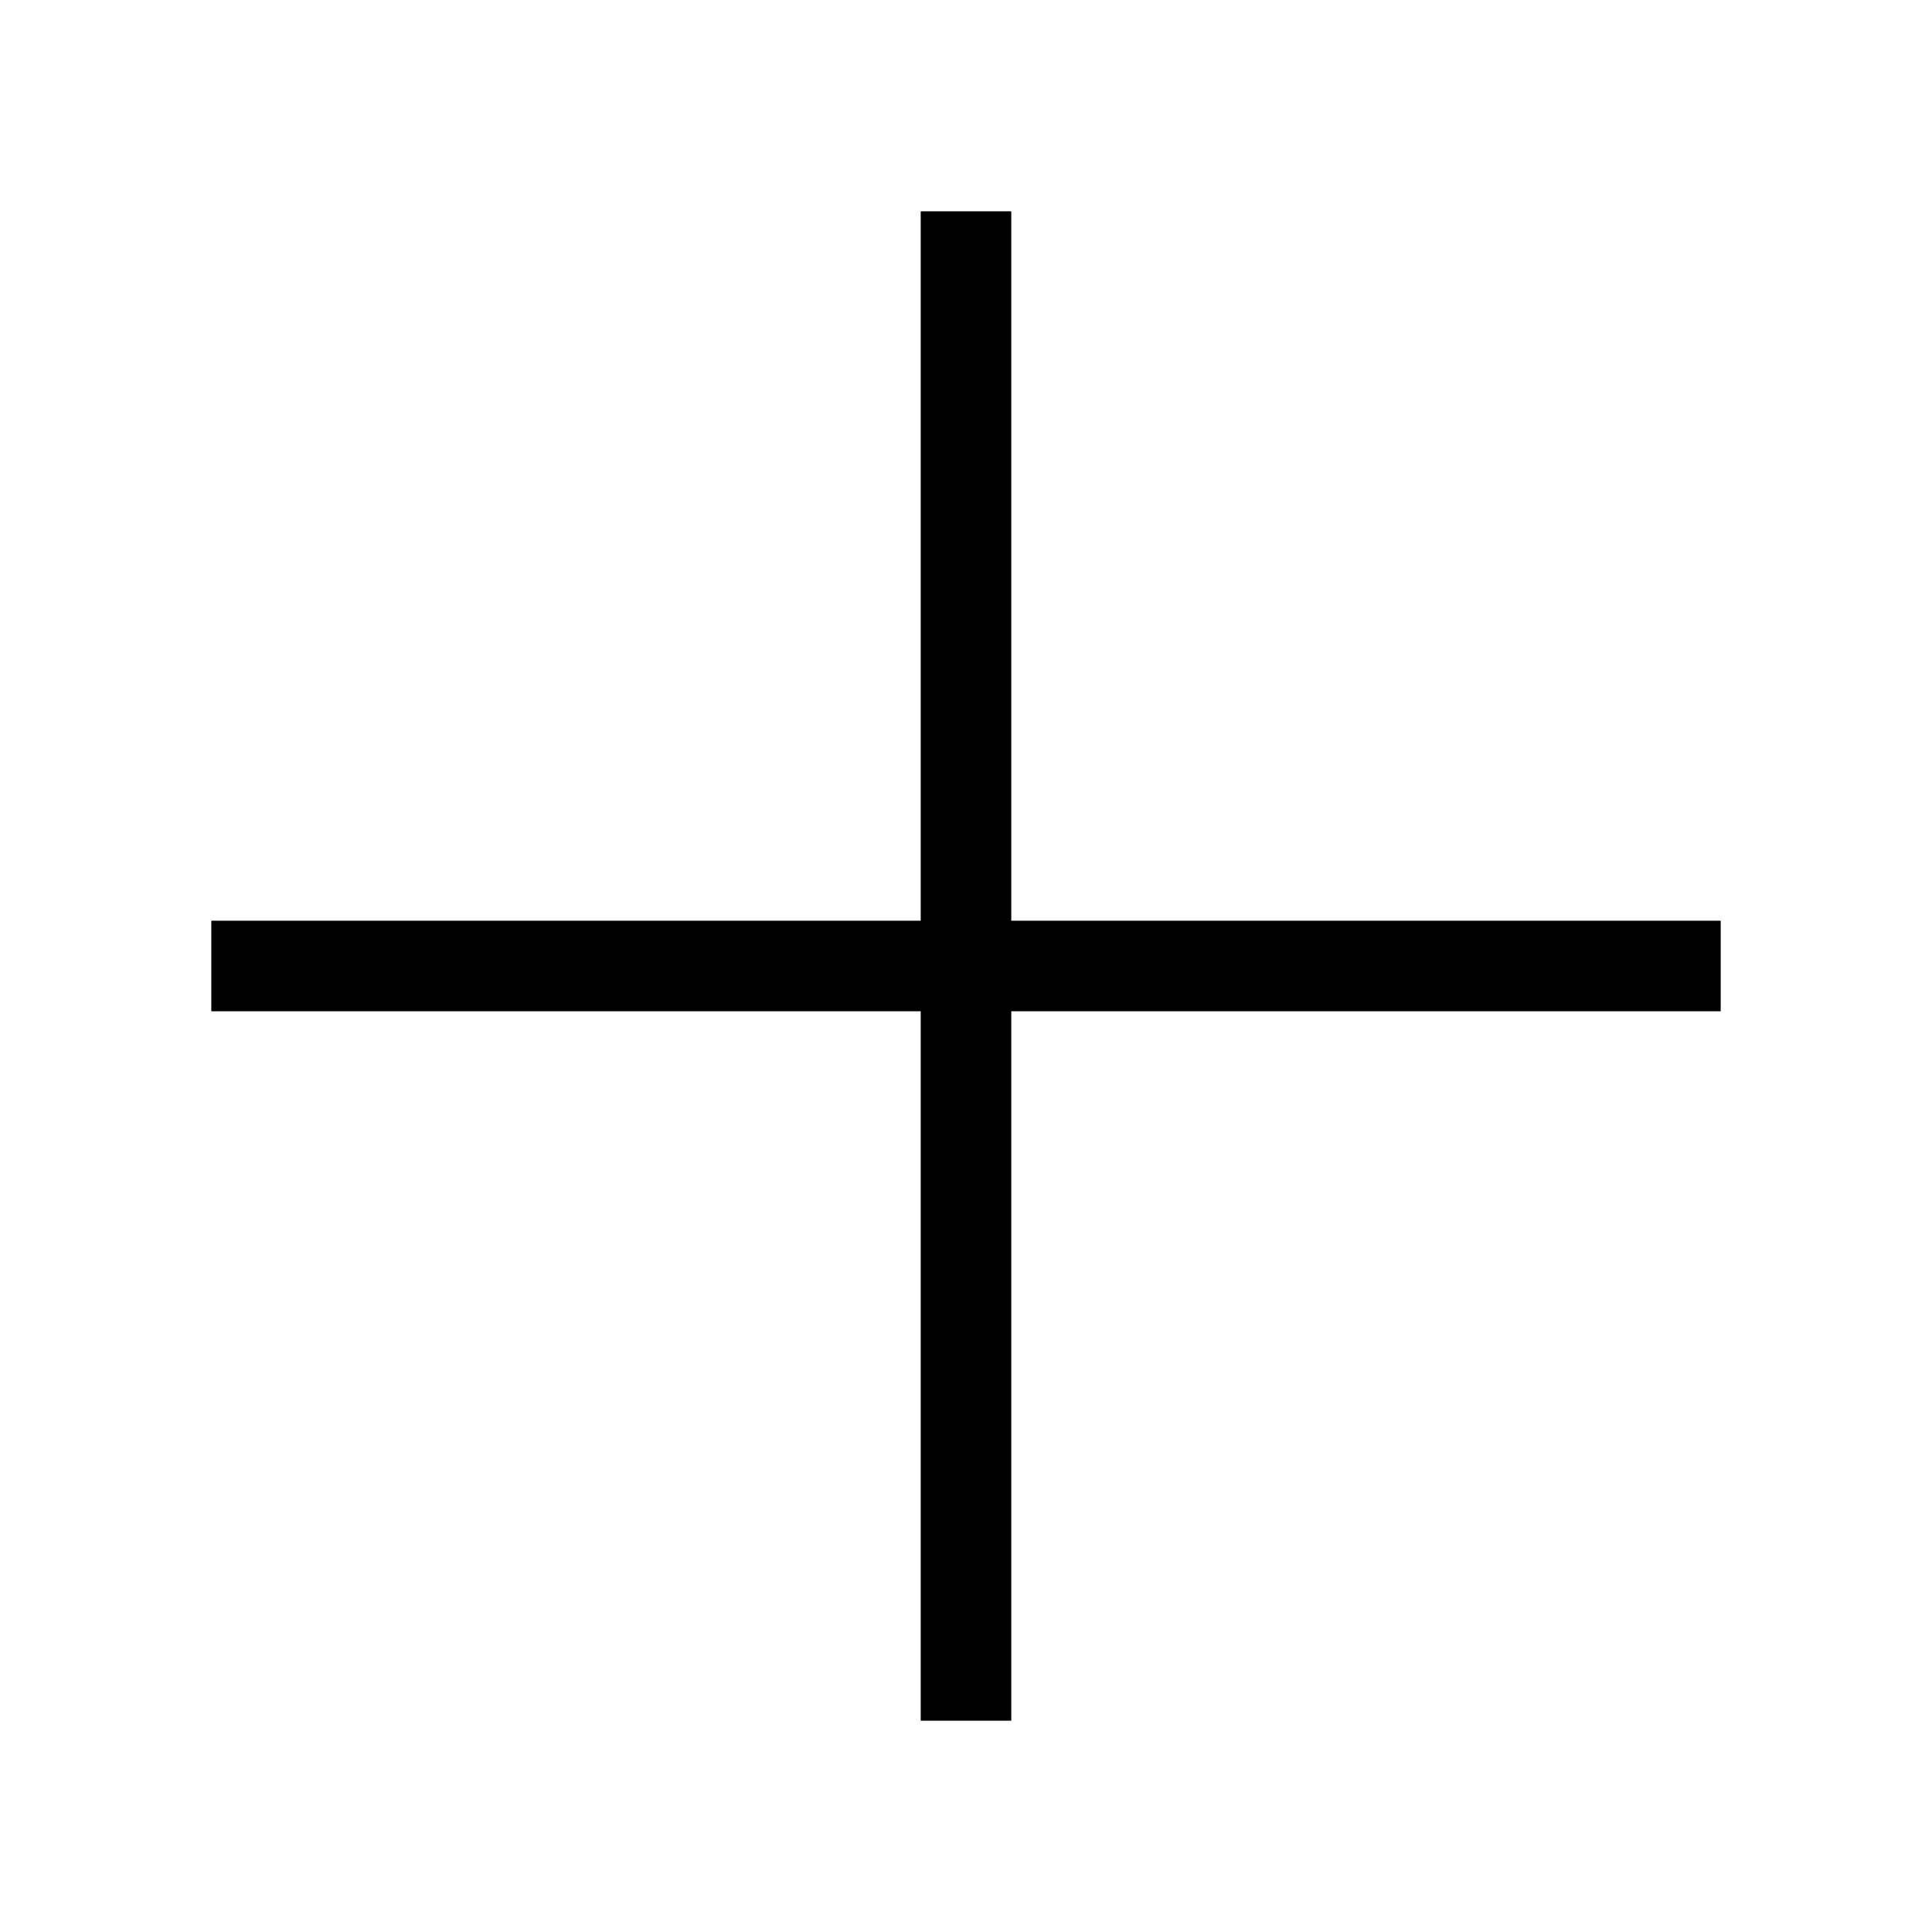
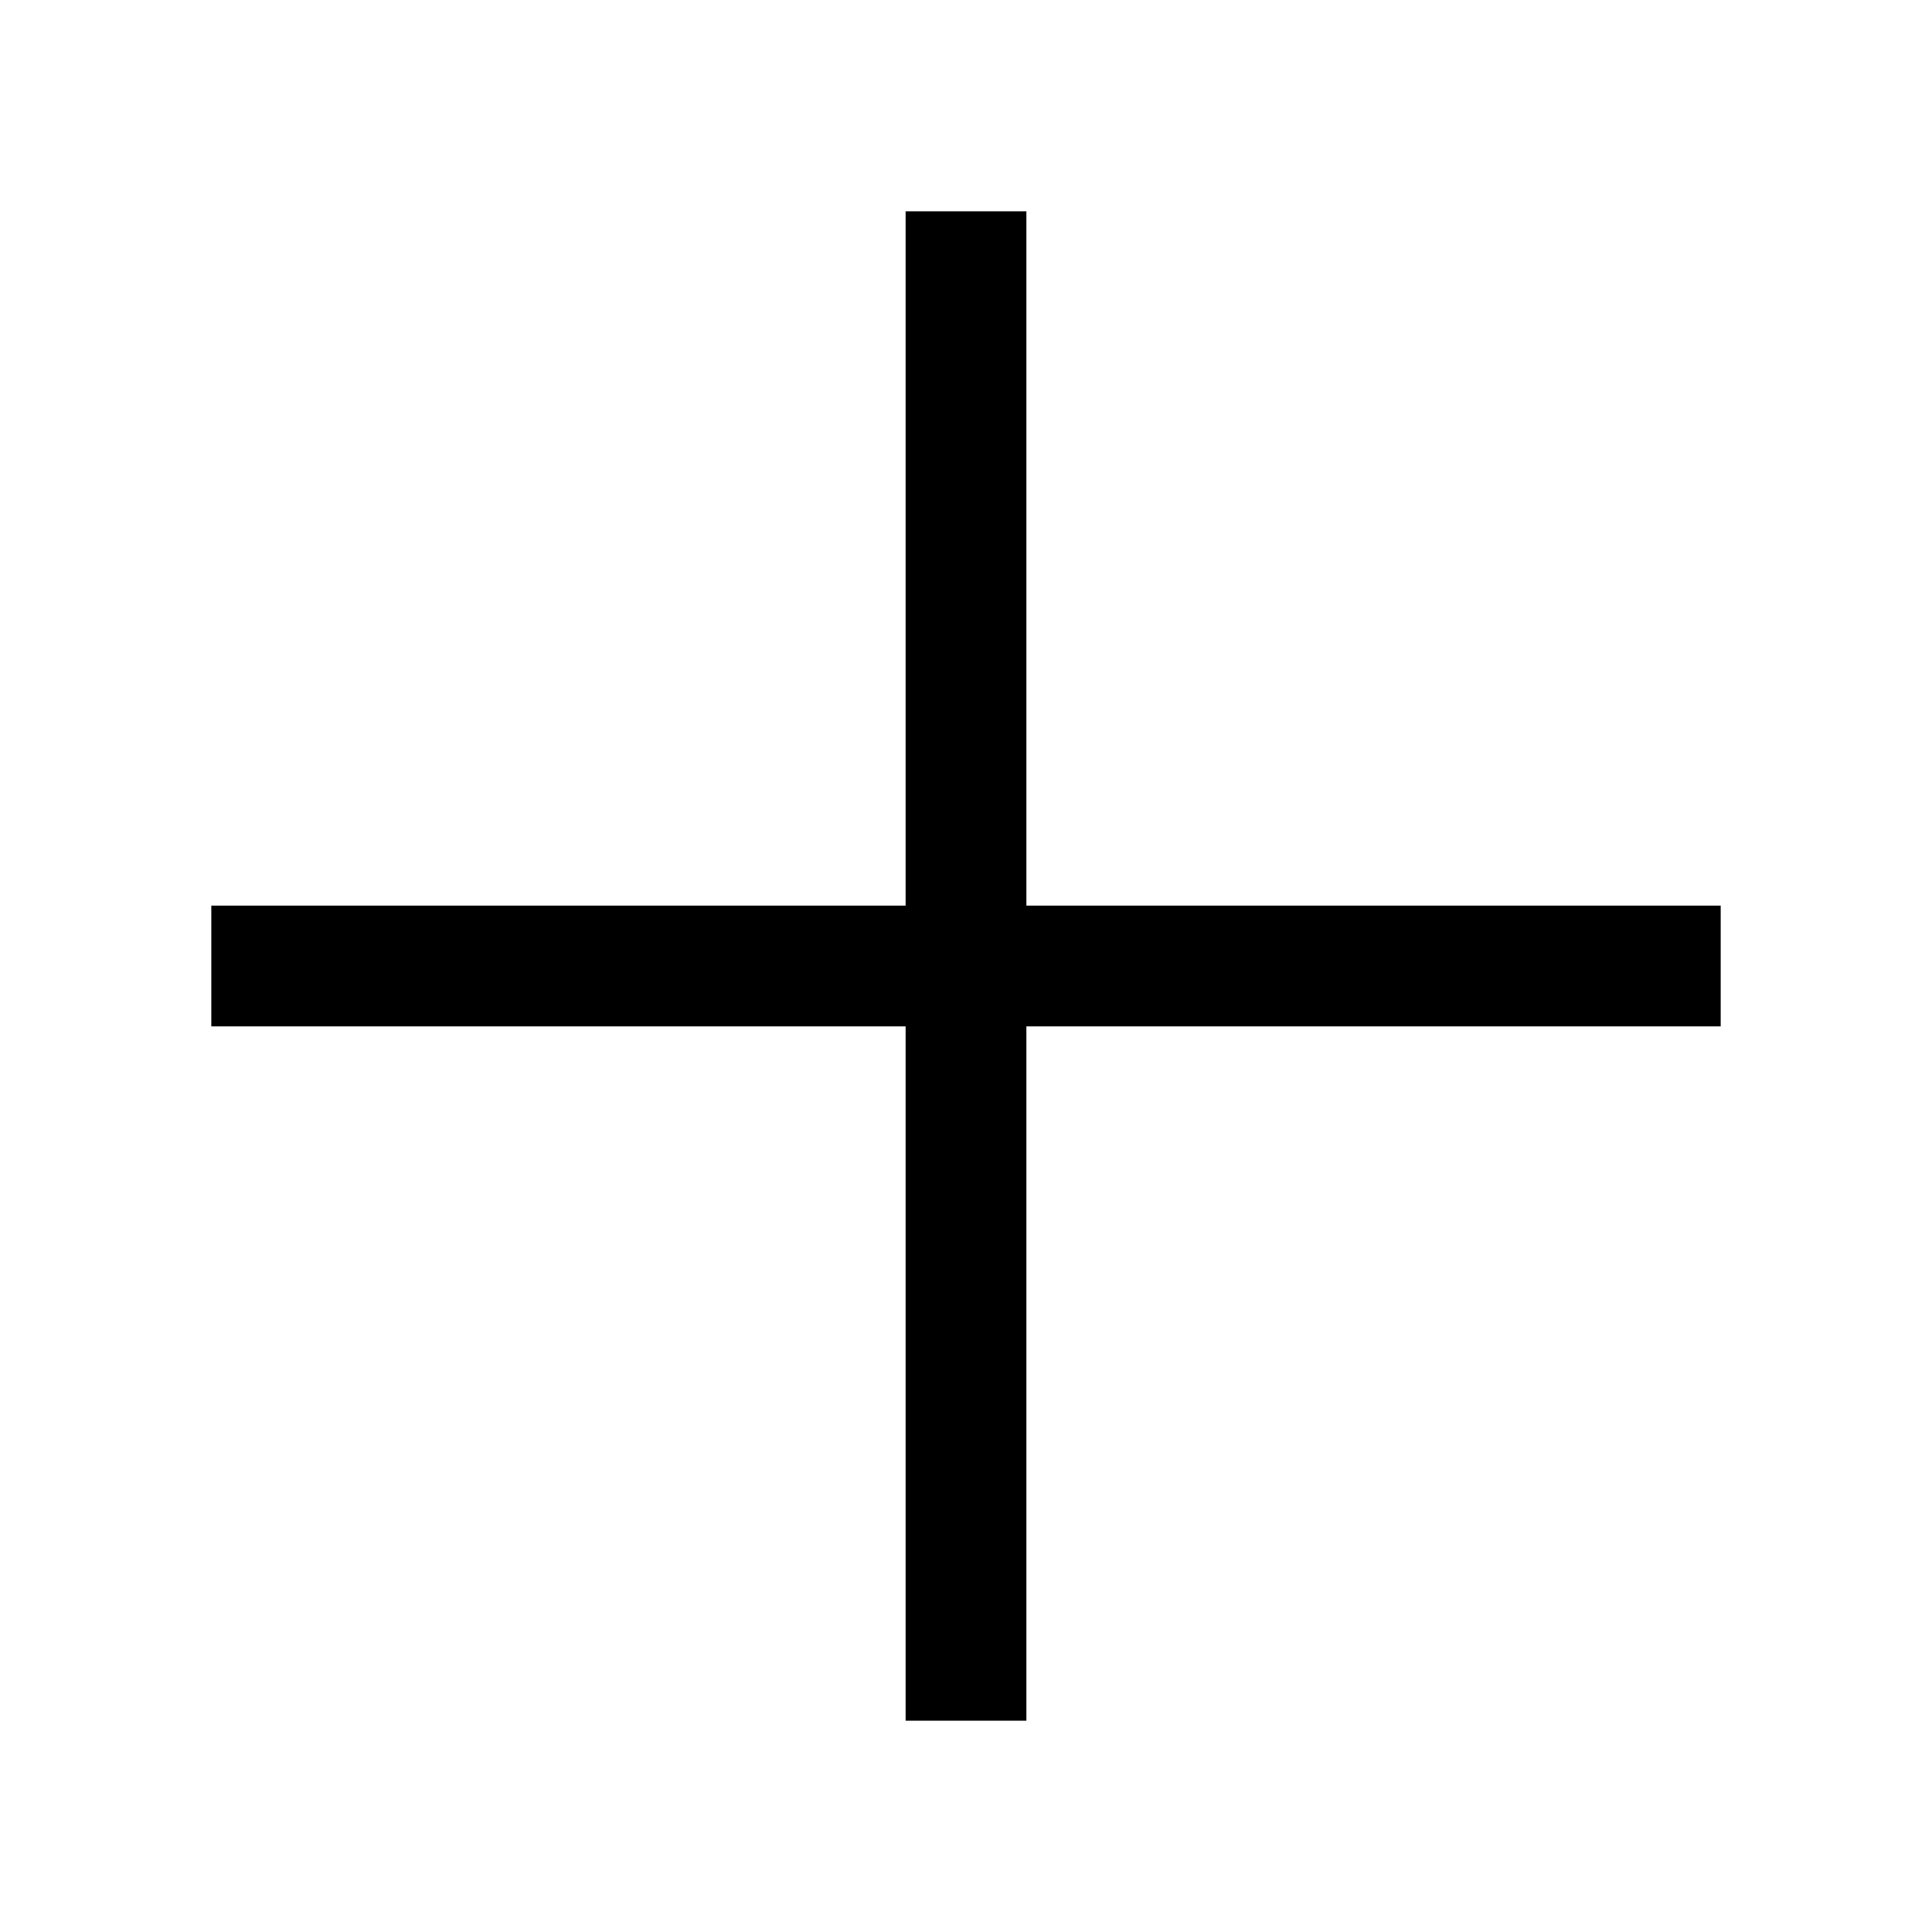
- <svg xmlns="http://www.w3.org/2000/svg" viewBox="0 0 64 64" stroke-width="3" stroke="currentColor" fill="none">
+ <svg xmlns="http://www.w3.org/2000/svg" viewBox="0 0 64 64" stroke-width="4" stroke="currentColor" fill="none">
  <line x1="32" y1="7" x2="32" y2="57" />
  <line x1="7" y1="32" x2="57" y2="32" />
</svg>
